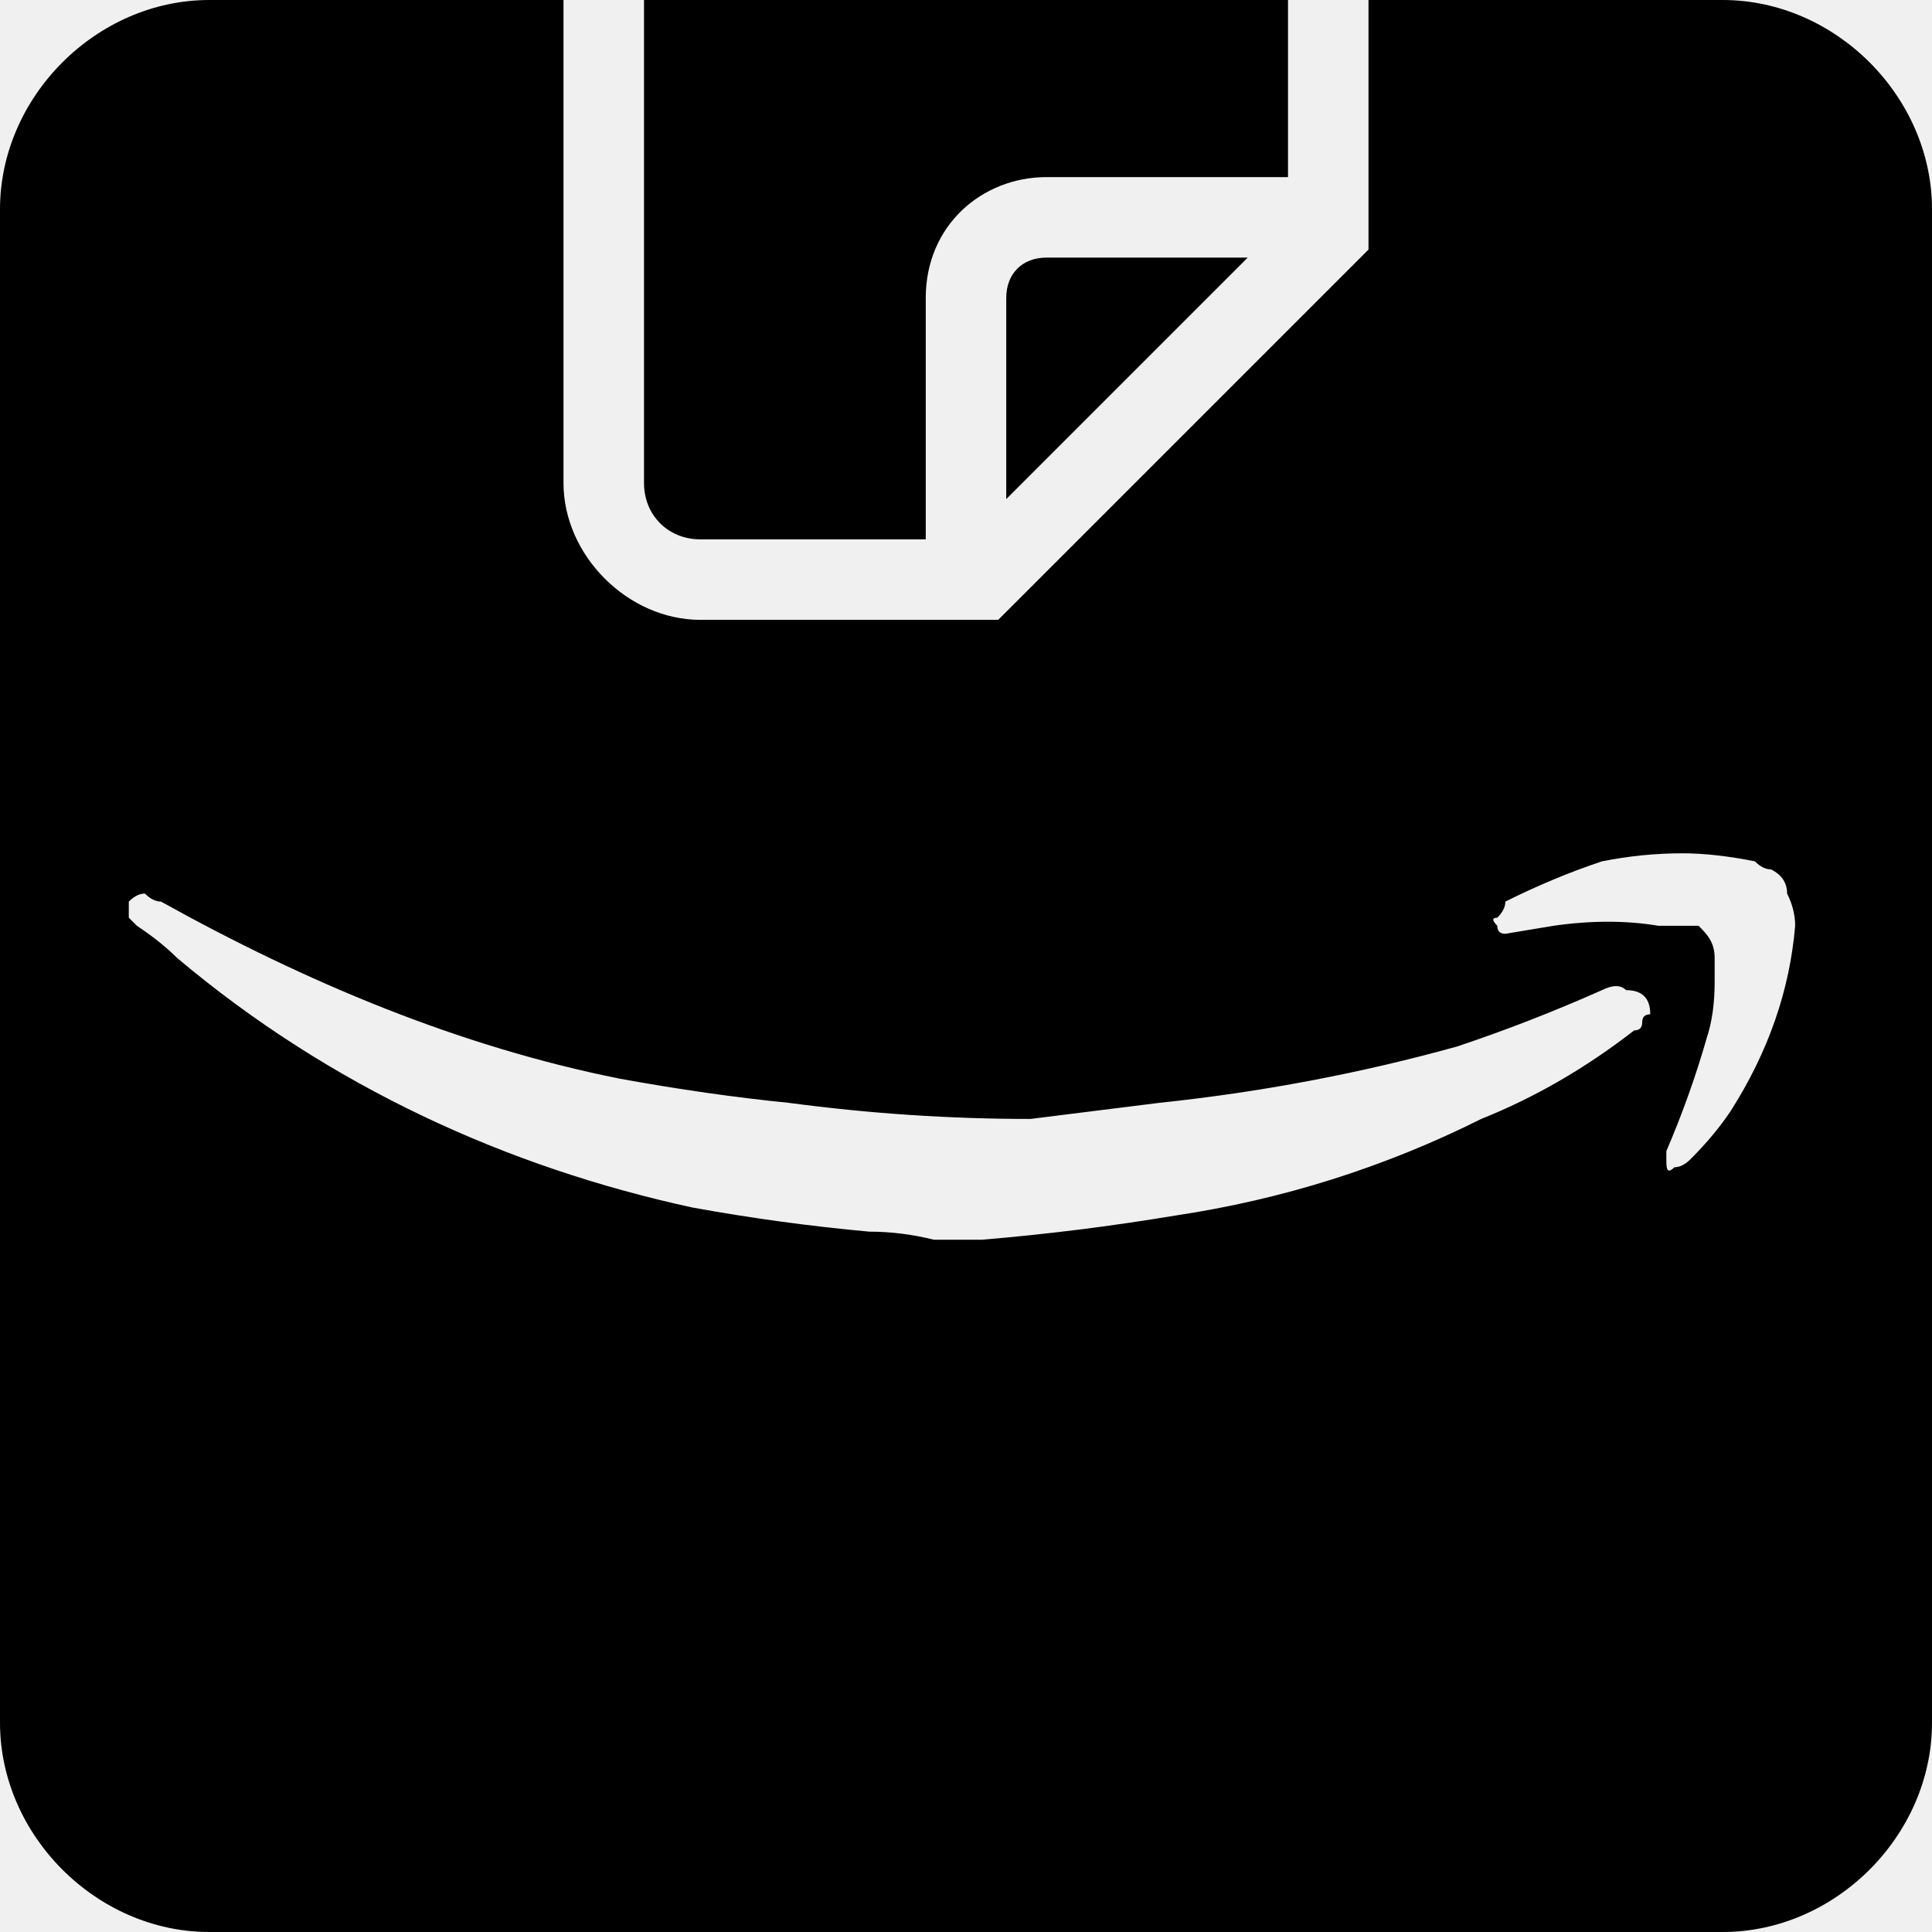
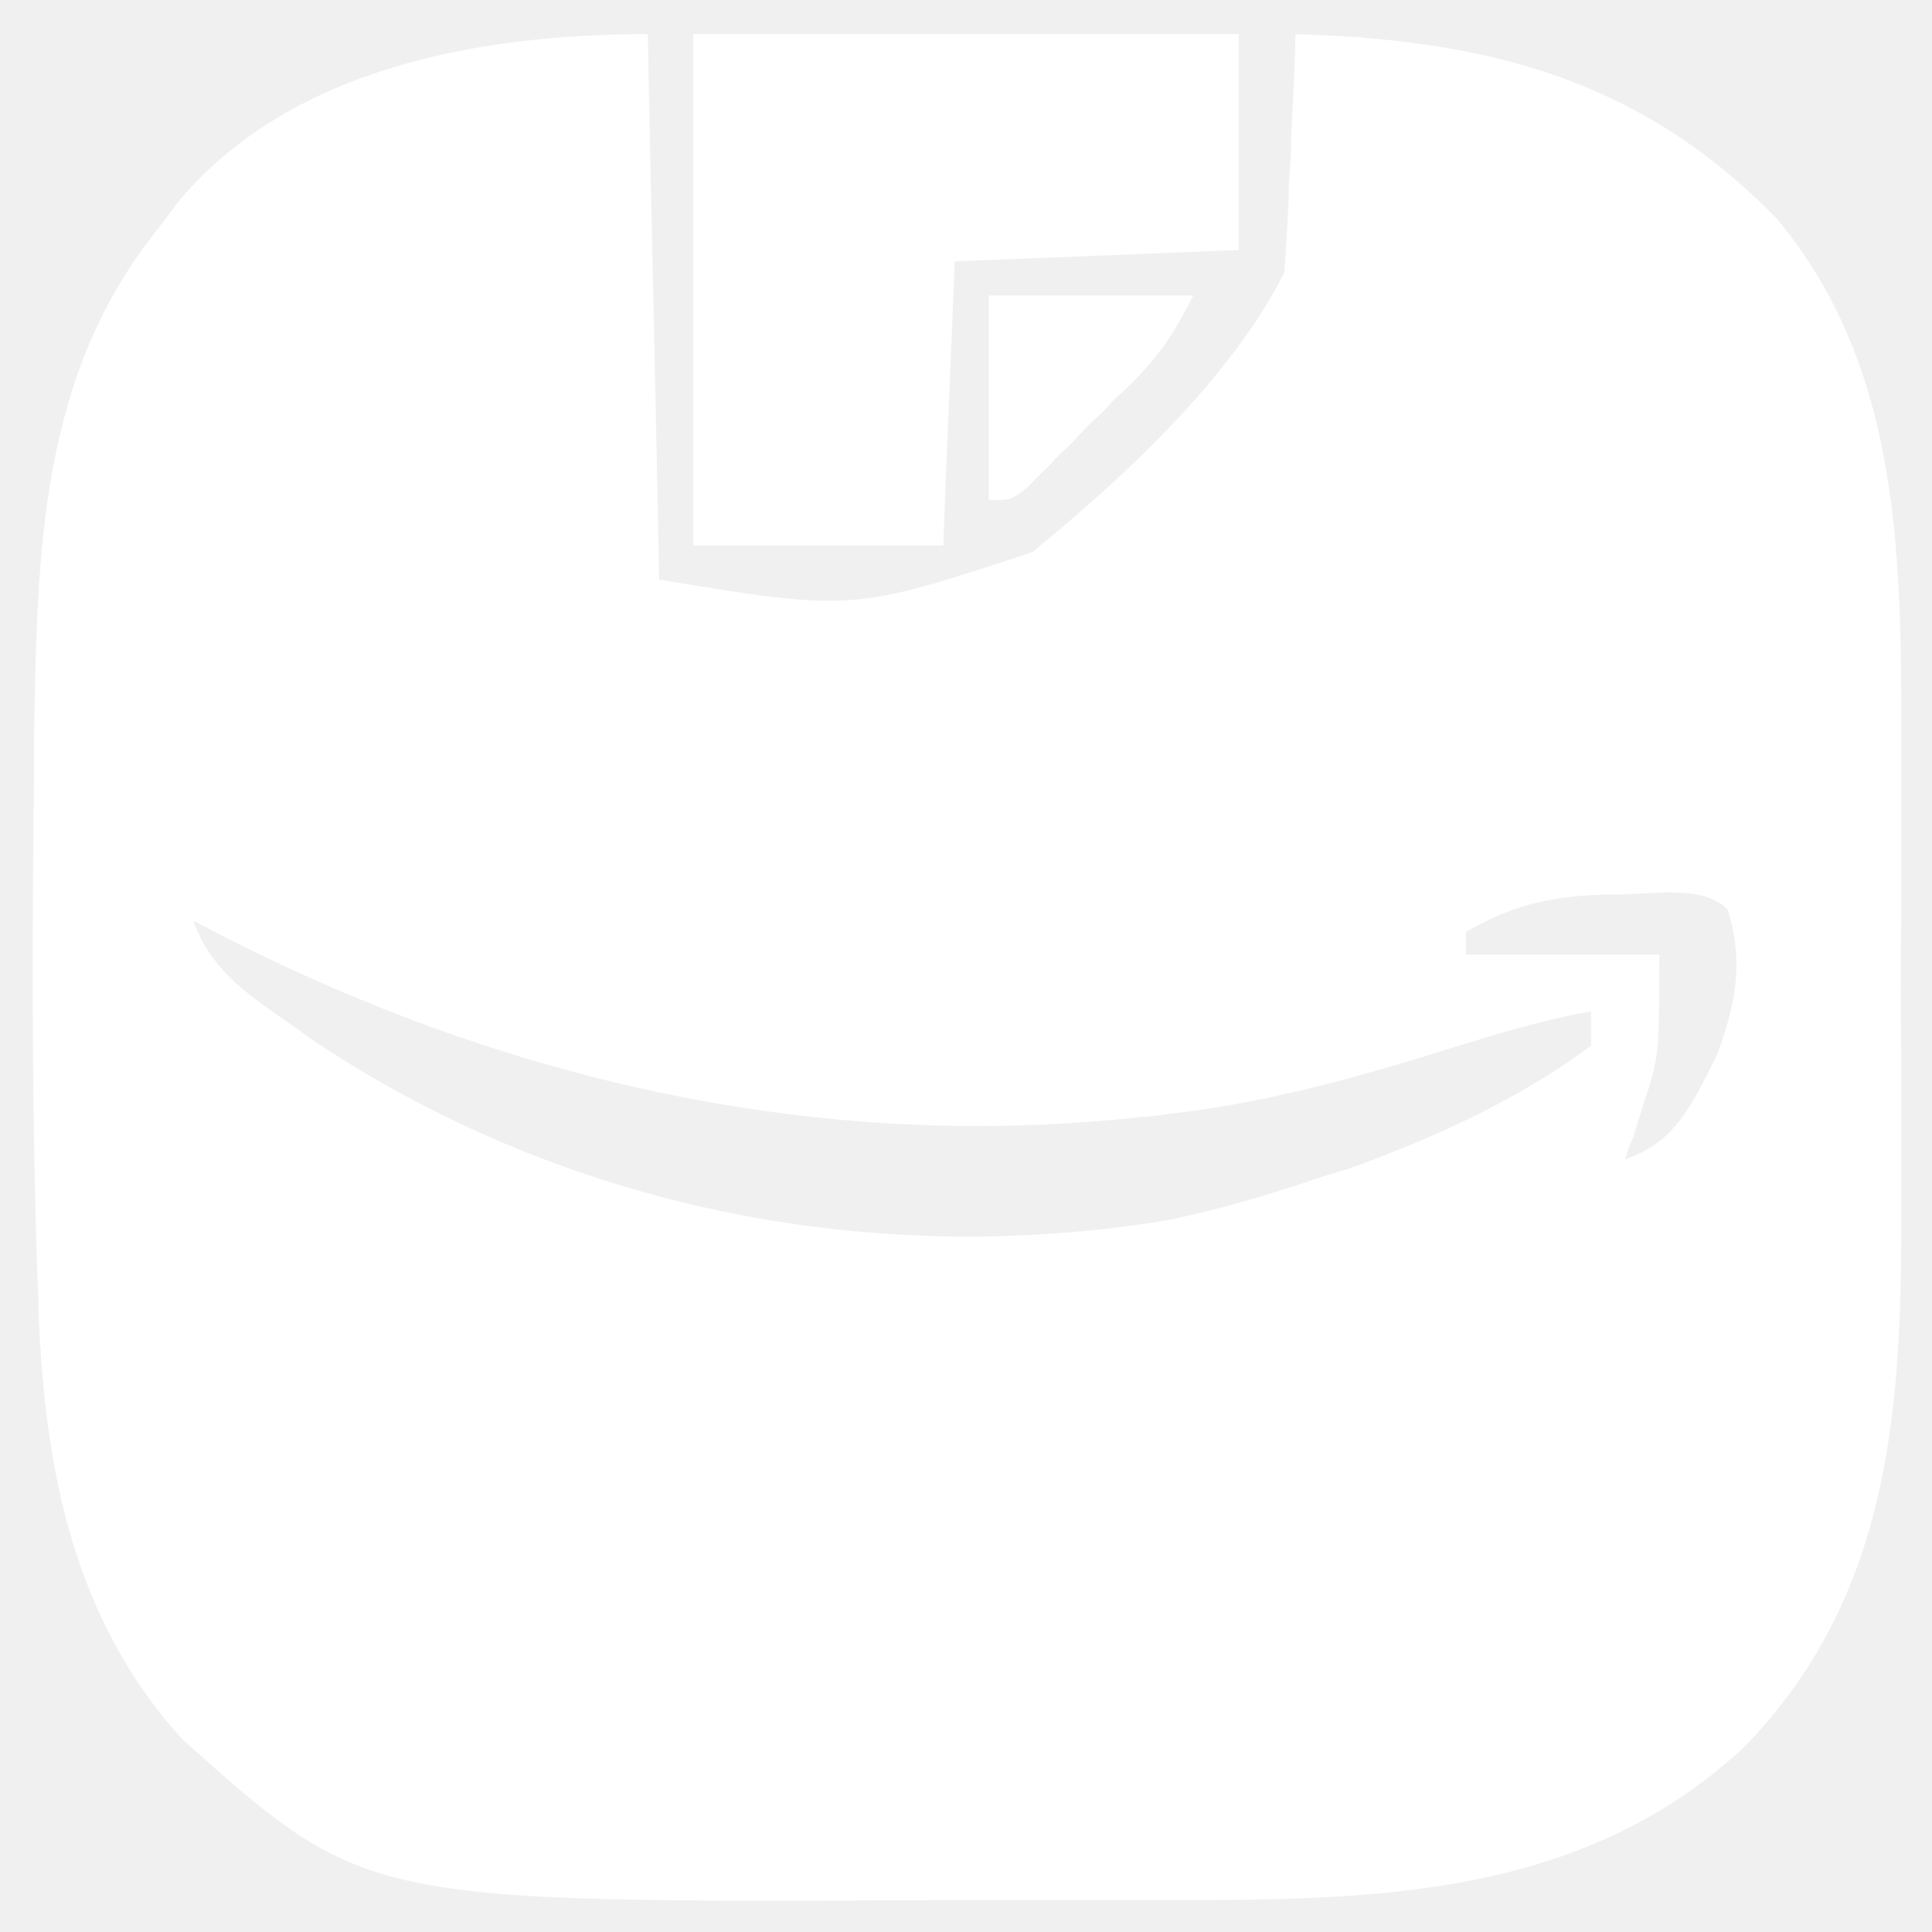
- <svg xmlns="http://www.w3.org/2000/svg" version="1.2" viewBox="0 0 24 24" width="24" height="24">
+ <svg xmlns="http://www.w3.org/2000/svg" version="1.2" viewBox="0 0 170 170" width="120" height="120">
  <style>
- 		.s0 { fill: #000000 } 
+ 		.s0 { fill: #ffffff } 
	</style>
-   <path id="path6" fill-rule="evenodd" class="s0" d="m7 0v6c0 0.9 0.8 1.7 1.7 1.7h3.7l4.6-4.6v-3.1h4.4c1.4 0 2.6 1.2 2.6 2.6v18.8c0 1.4-1.2 2.6-2.6 2.6h-18.8c-1.4 0-2.6-1.2-2.6-2.6v-18.8c0-1.4 1.2-2.6 2.6-2.6zm12.9 10.7q-0.6 0.2-1.2 0.5 0 0.1-0.1 0.2-0.1 0 0 0.1 0 0.1 0.1 0.1l0.6-0.1q0.7-0.1 1.3 0 0.2 0 0.5 0c0.1 0.1 0.2 0.2 0.2 0.4q0 0.1 0 0.3 0 0.4-0.1 0.7-0.2 0.7-0.5 1.4 0 0 0 0.1c0 0.1 0 0.2 0.1 0.1q0.1 0 0.2-0.1 0.3-0.3 0.5-0.6 0.7-1.1 0.8-2.3 0-0.2-0.1-0.4 0-0.2-0.2-0.3-0.1 0-0.2-0.1-0.5-0.1-0.9-0.1-0.5 0-1 0.1zm-18.3 0.5q0 0.1 0 0.2 0 0 0.1 0.1 0.3 0.2 0.5 0.4c1.9 1.6 4.1 2.6 6.4 3.1q1.1 0.2 2.2 0.3 0.4 0 0.8 0.1 0.3 0 0.6 0 1.2-0.1 2.4-0.3 2-0.3 3.8-1.2 1-0.4 1.9-1.1 0.1 0 0.1-0.1 0-0.1 0.1-0.1 0-0.3-0.3-0.3-0.1-0.1-0.3 0-0.9 0.4-1.8 0.7-1.8 0.5-3.7 0.7-0.8 0.1-1.6 0.2-1.5 0-3-0.2-1-0.1-2.1-0.3c-2-0.4-3.9-1.2-5.7-2.2q-0.1 0-0.2-0.1-0.1 0-0.2 0.1z" />
-   <path id="path3549" fill-rule="evenodd" class="s0" d="m16 0v2.2h-3c-0.8 0-1.5 0.6-1.5 1.5v3h-2.8c-0.4 0-0.7-0.3-0.7-0.7v-6zm-0.5 3.2l-3 3v-2.5c0-0.3 0.2-0.5 0.5-0.5z" />
+   <path fill-rule="evenodd" class="s0" d="m57 3c0.3 15.8 0.7 31.7 1 48 17 2.8 17 2.8 32.8-2.4 7.9-6.4 17.6-15.4 22.2-24.6q0.2-2.4 0.3-4.8 0.1-1.4 0.1-2.8 0.1-1.5 0.2-3c0-1.5 0-1.5 0.1-3q0.2-3.7 0.3-7.4c16.8 0.5 30.3 3.9 42.3 16.2 11.1 13.2 11 30.3 11 46.6q0 2.4 0 4.8 0 4.9 0 9.9-0.1 6.3 0 12.6 0 4.9 0 9.9 0 2.3 0 4.6c0 17.3-1.3 33.3-13.9 46.2-14.4 13.3-32.7 13.4-51.3 13.4q-2 0-3.9 0-4.1 0-8.2 0-4.2 0-8.3 0c-49.6 0.2-49.6 0.2-65.7-14.2-9.5-10.5-12-23.5-12.6-37.2q0-1.5-0.1-3.1c-0.5-14.9-0.5-29.8-0.3-44.7q0-1.8 0-3.6c0.3-16 0.5-31.4 11-44.4q0.9-1.2 1.9-2.5c9.9-11.6 26.5-14.5 41.1-14.5zm72 79q0 1 0 2c5.6 0 11.2 0 17 0 0 9 0 9-1.5 13.5q-0.4 1.3-0.8 2.6c-0.4 0.9-0.4 0.9-0.7 1.9 4.5-1.5 5.9-4.9 8-9 1.7-4.4 2.5-8.4 1-13-2.3-2.3-7.1-1.2-10.2-1.3-5 0.1-8.5 0.8-12.8 3.3zm-112-1c1.5 4.2 4.5 6.3 8.1 8.8q0.9 0.6 1.8 1.3c22.2 15.1 49.7 20.7 76.2 16.2 4.1-0.9 8-2 11.9-3.3q1.7-0.6 3.5-1.1c7.5-2.7 15.1-6.1 21.5-10.9q0-1.5 0-3c-4.1 0.7-8 1.9-11.9 3.1-8.3 2.6-16.4 4.9-25.1 5.9q-1.3 0.2-2.7 0.3c-29.1 3.2-57.6-3.6-83.3-17.3z" />
+   <path class="s0" d="m61 3c15.8 0 31.7 0 48 0 0 6.3 0 12.5 0 19-12.4 0.5-12.4 0.5-25 1-0.3 8.3-0.7 16.5-1 25-7.3 0-14.5 0-22 0 0-14.8 0-29.7 0-45z" />
+   <path class="s0" d="m87 26c5.9 0 11.9 0 18 0-1.7 3.3-2.7 4.9-5.2 7.5q-0.9 0.9-1.9 1.8c-0.9 1-0.9 1-1.9 1.9q-1 1-1.9 2c-1 0.9-1 0.9-1.9 1.9q-0.9 0.8-1.7 1.7c-1.5 1.2-1.5 1.2-3.5 1.2 0-5.9 0-11.9 0-18z" />
</svg>
